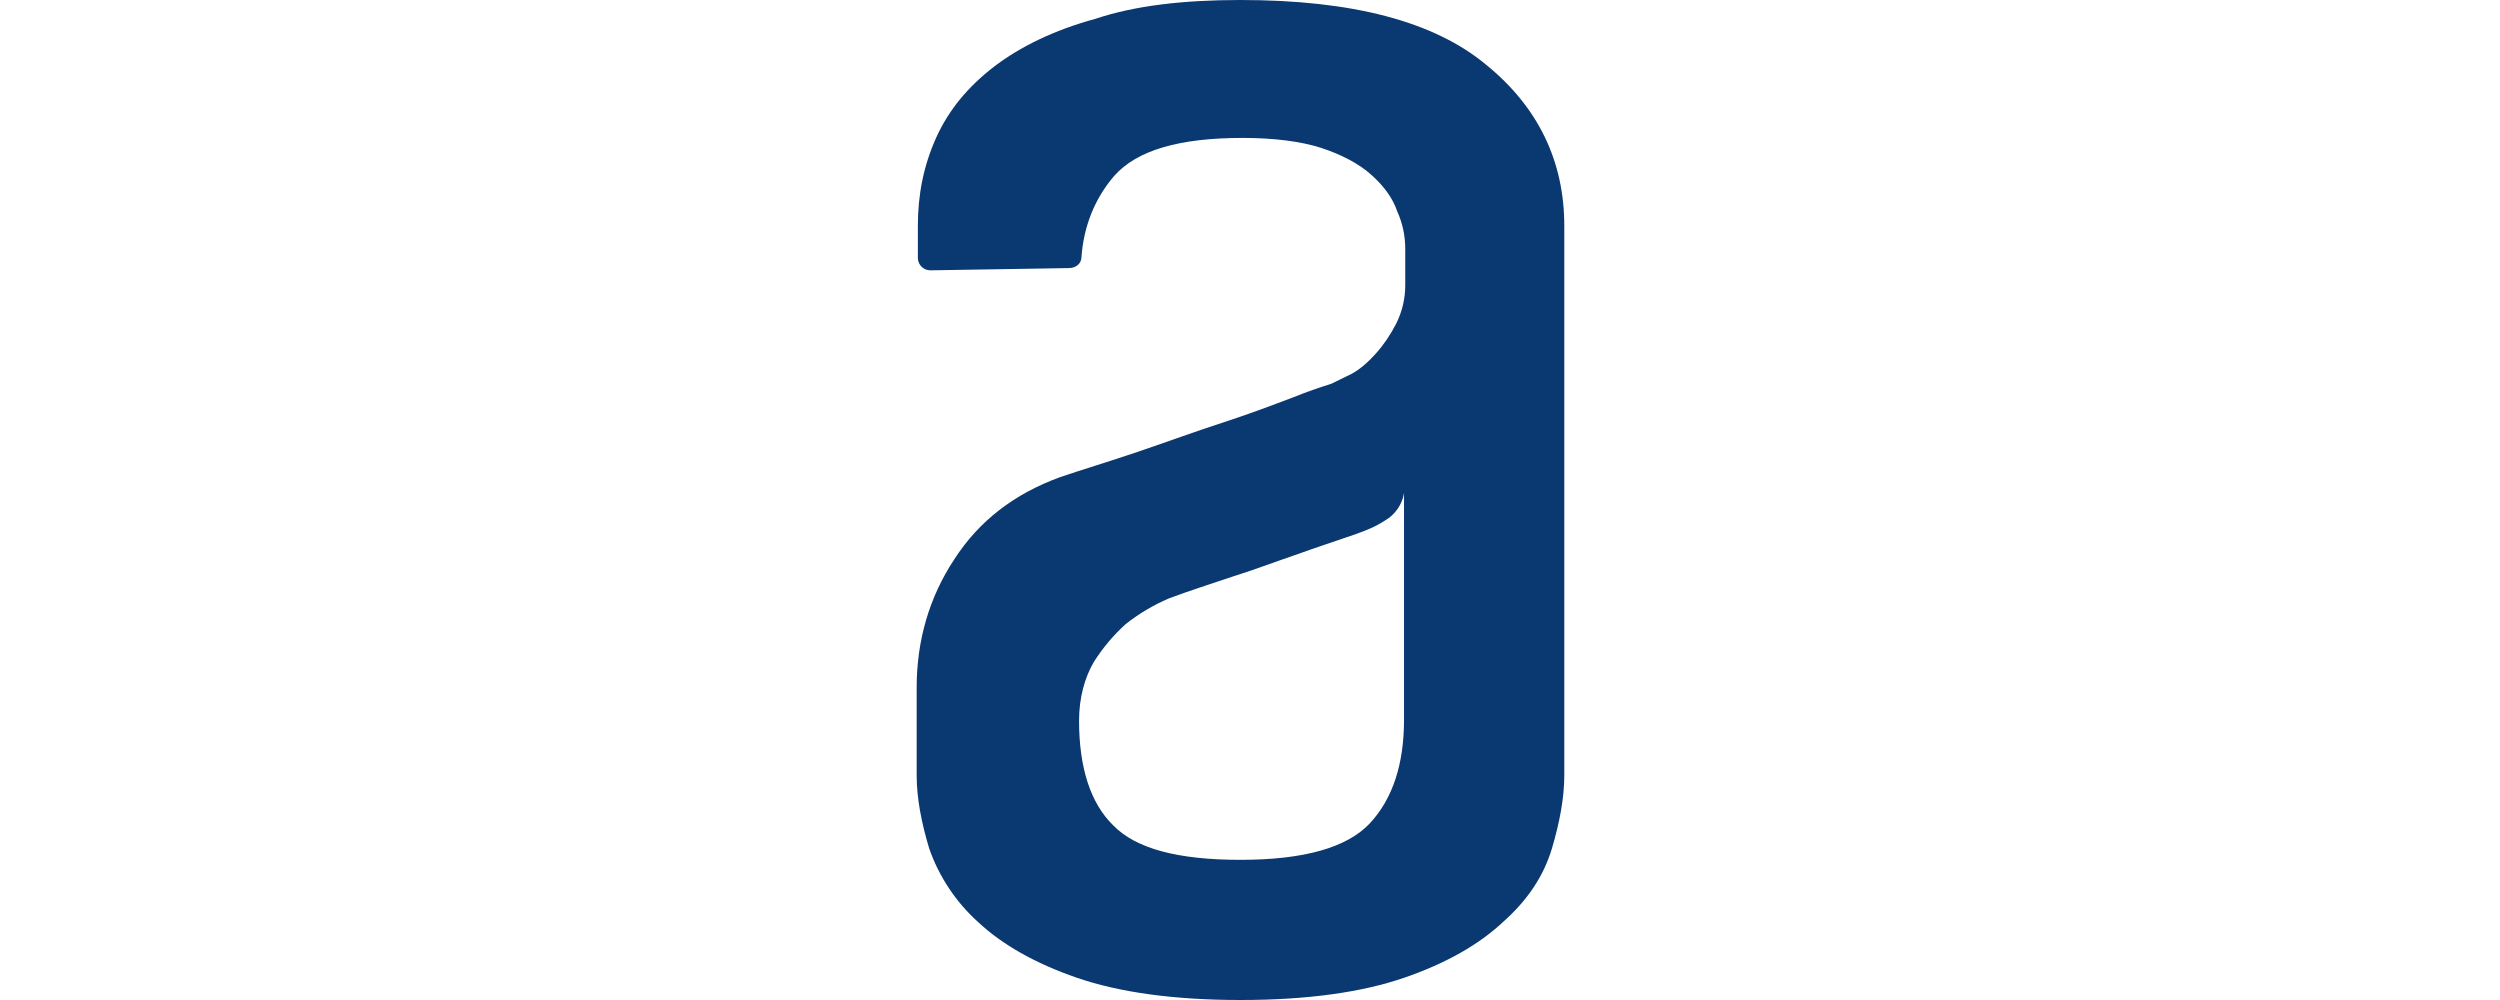
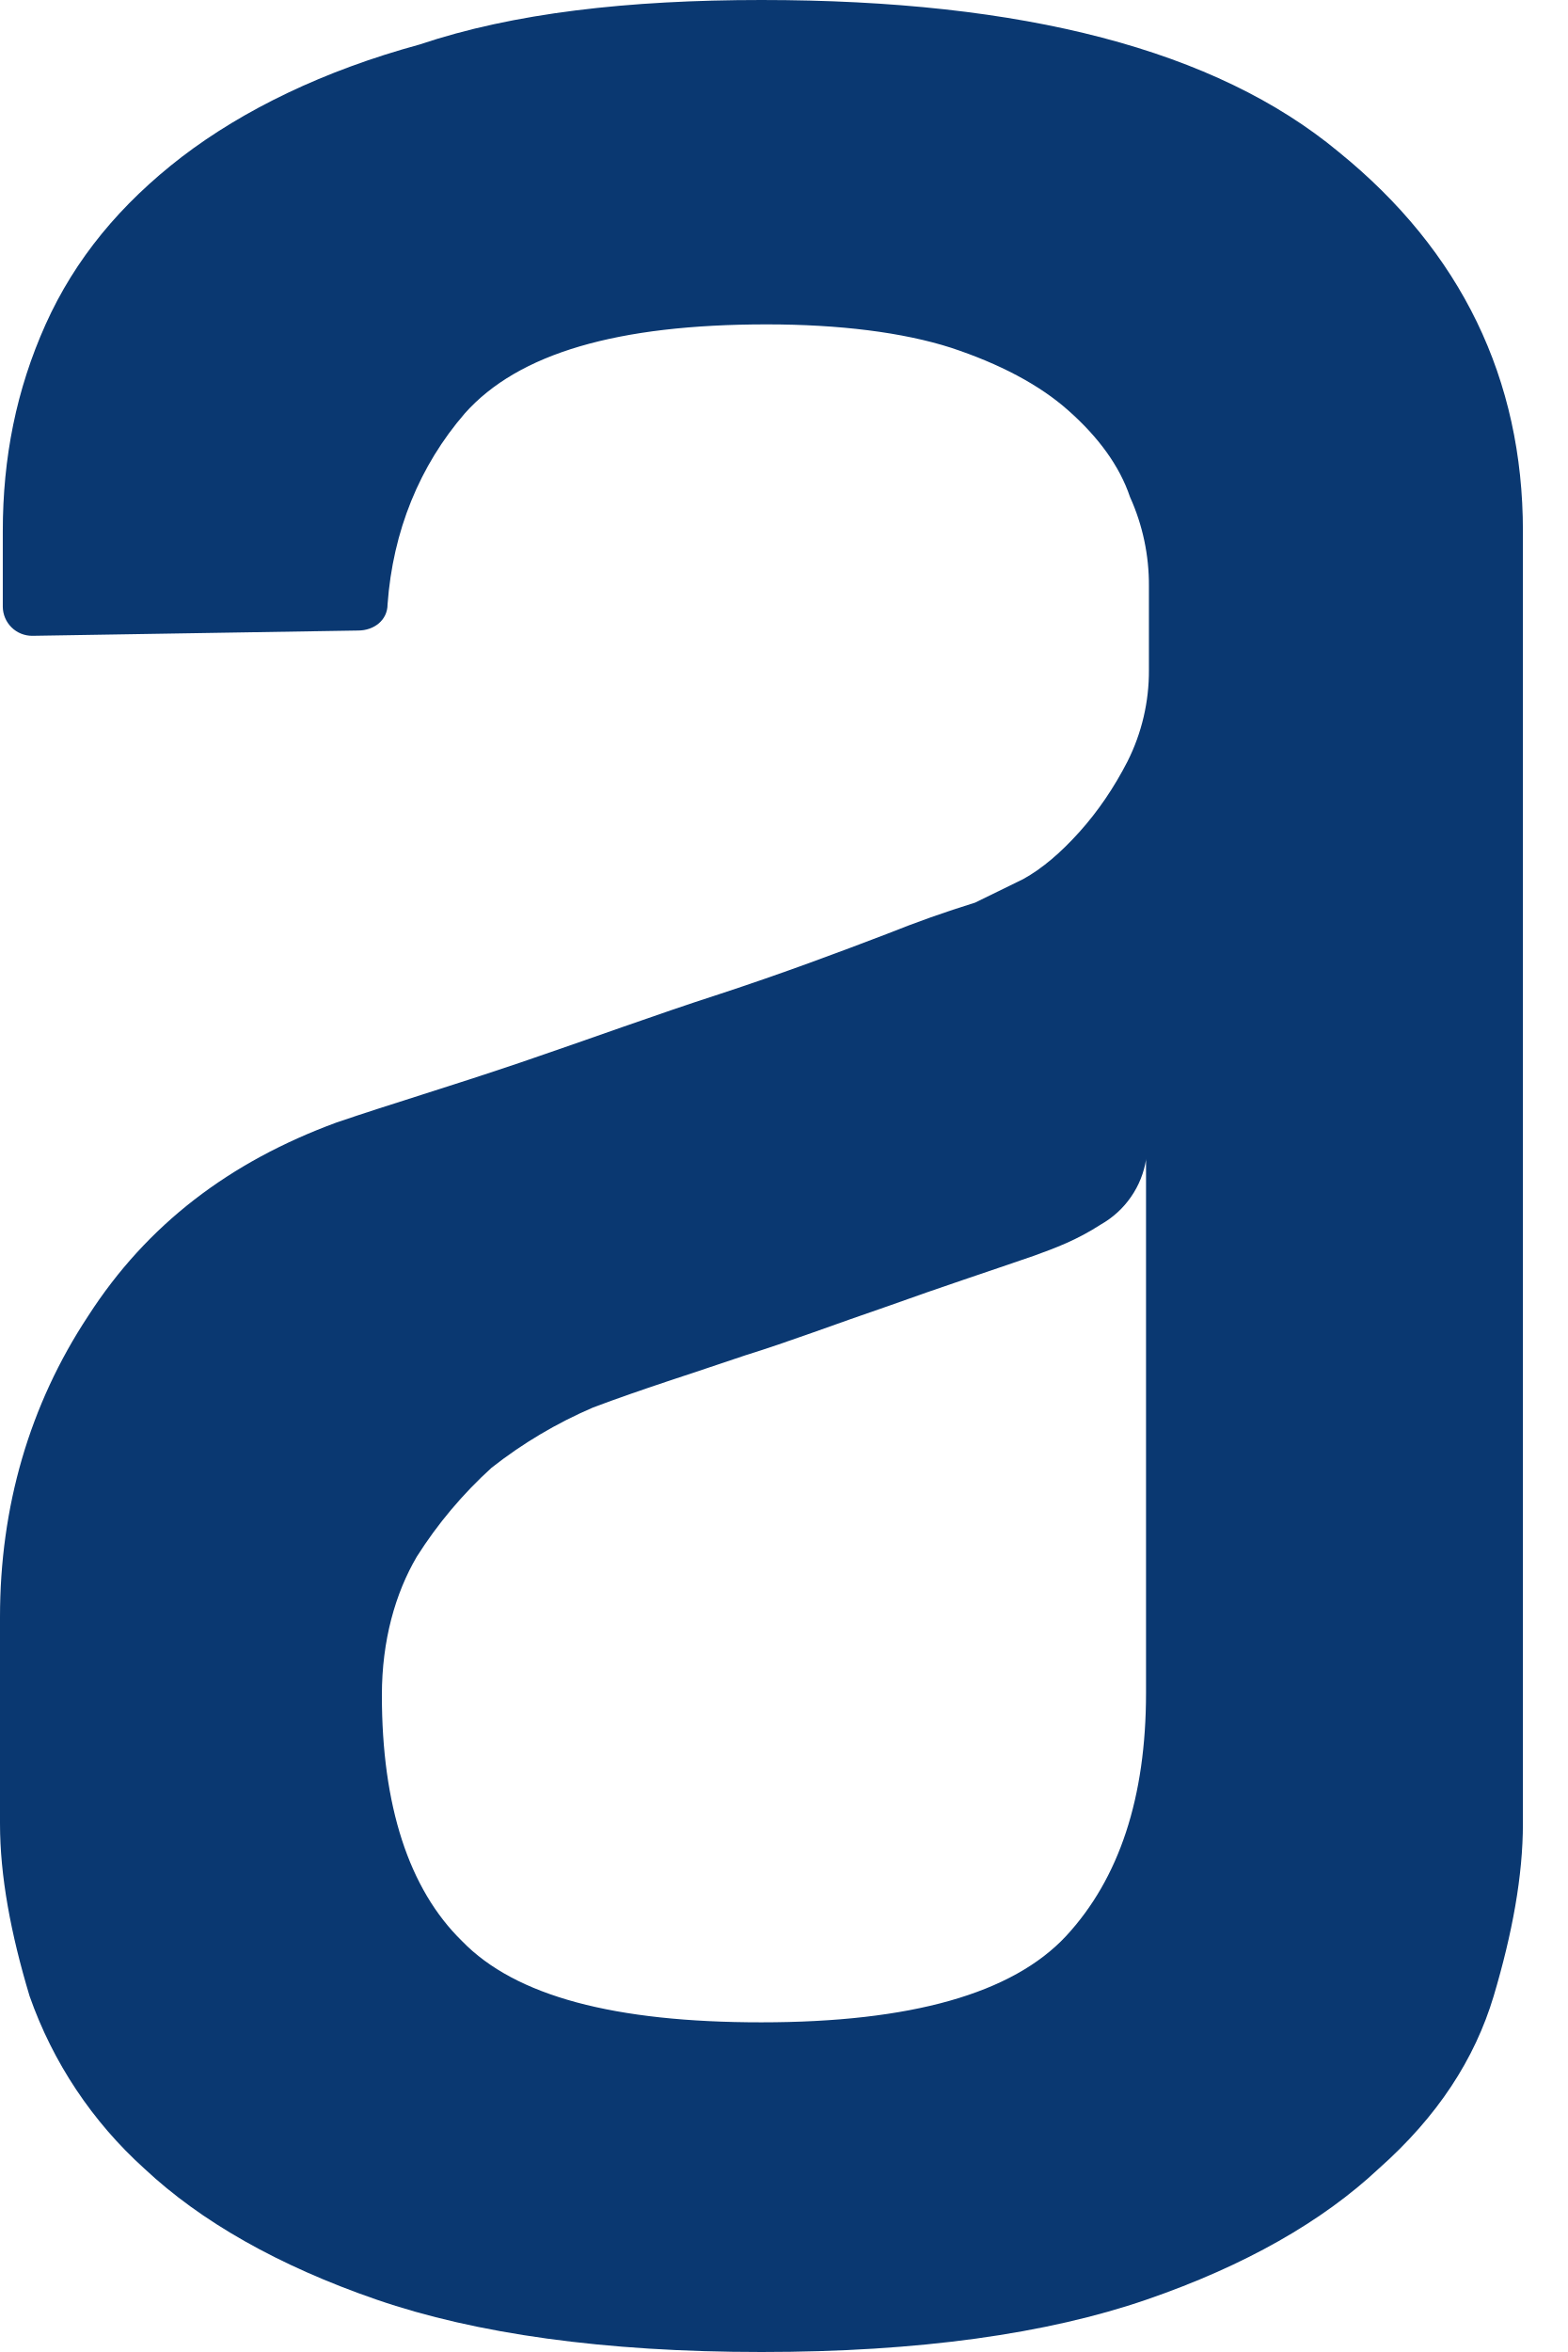
- <svg xmlns="http://www.w3.org/2000/svg" width="120" height="48" viewBox="0 0 120 48" fill="none">
-   <path fill-rule="evenodd" clip-rule="evenodd" d="M67.396 23.653C67.352 23.931 67.247 24.196 67.086 24.427C66.926 24.659 66.715 24.851 66.47 24.99C65.977 25.309 65.545 25.468 65.108 25.627C64.177 25.949 63.197 26.27 62.161 26.643C61.069 27.016 60.089 27.389 59.215 27.659C58.125 28.031 57.089 28.353 56.104 28.725C55.363 29.043 54.667 29.456 54.035 29.954C53.446 30.488 52.932 31.098 52.507 31.77C52.07 32.515 51.795 33.477 51.795 34.597C51.795 36.842 52.34 38.549 53.433 39.616C54.523 40.74 56.544 41.272 59.539 41.272C62.593 41.272 64.665 40.686 65.761 39.511C66.848 38.336 67.393 36.683 67.393 34.549V23.653H67.396ZM59.541 0C64.889 0 68.815 1.016 71.322 3.098C73.831 5.129 75.086 7.741 75.086 10.837V37.215C75.086 38.282 74.87 39.457 74.489 40.737C74.103 42.023 73.343 43.195 72.142 44.259C70.998 45.331 69.417 46.239 67.398 46.933C65.38 47.627 62.763 48 59.544 48C56.33 48 53.708 47.627 51.692 46.933C49.677 46.239 48.093 45.331 46.949 44.259C45.885 43.3 45.078 42.089 44.604 40.737C44.218 39.459 44 38.284 44 37.217V33.001C44 30.756 44.599 28.674 45.8 26.856C47 24.99 48.689 23.709 50.872 22.907C51.962 22.535 53.217 22.162 54.633 21.681C56.053 21.198 57.359 20.717 58.67 20.293C59.981 19.863 61.125 19.434 62.105 19.059C62.696 18.822 63.296 18.609 63.904 18.421L64.887 17.94C65.272 17.727 65.65 17.405 66.033 16.979C66.414 16.555 66.74 16.074 67.015 15.539C67.306 14.96 67.456 14.32 67.452 13.672V11.963C67.456 11.336 67.325 10.716 67.067 10.145C66.851 9.502 66.414 8.916 65.815 8.384C65.216 7.849 64.395 7.422 63.416 7.098C62.434 6.782 61.128 6.62 59.652 6.62C56.598 6.62 54.58 7.212 53.489 8.435C52.564 9.505 52.019 10.839 51.911 12.333C51.911 12.654 51.638 12.868 51.309 12.868L44.658 12.976C44.5 12.976 44.348 12.915 44.236 12.804C44.123 12.693 44.059 12.542 44.057 12.384V10.842C44.057 9.343 44.332 7.955 44.931 6.62C45.532 5.283 46.46 4.165 47.712 3.201C48.967 2.242 50.605 1.442 52.566 0.908C54.477 0.265 56.821 0 59.547 0H59.541Z" fill="#0A3871" />
+ <svg xmlns="http://www.w3.org/2000/svg" width="32" height="48" viewBox="0 0 32 48" fill="none">
+   <path fill-rule="evenodd" clip-rule="evenodd" d="M23.396 23.653C23.352 23.931 23.247 24.196 23.086 24.427C22.926 24.659 22.715 24.851 22.47 24.99C21.977 25.309 21.545 25.468 21.108 25.627C20.177 25.949 19.197 26.27 18.161 26.643C17.069 27.016 16.089 27.389 15.215 27.659C14.125 28.031 13.089 28.353 12.104 28.725C11.363 29.043 10.667 29.456 10.034 29.954C9.446 30.488 8.932 31.098 8.507 31.77C8.07 32.515 7.795 33.477 7.795 34.597C7.795 36.842 8.34 38.549 9.433 39.616C10.523 40.74 12.544 41.272 15.539 41.272C18.593 41.272 20.666 40.686 21.761 39.511C22.848 38.336 23.393 36.683 23.393 34.549V23.653H23.396ZM15.541 0C20.889 0 24.815 1.016 27.322 3.098C29.831 5.129 31.086 7.741 31.086 10.837V37.215C31.086 38.282 30.87 39.457 30.489 40.737C30.104 42.023 29.343 43.195 28.142 44.259C26.998 45.331 25.417 46.239 23.398 46.933C21.38 47.627 18.763 48 15.544 48C12.33 48 9.708 47.627 7.692 46.933C5.677 46.239 4.093 45.331 2.949 44.259C1.885 43.3 1.078 42.089 0.604 40.737C0.219 39.459 0 38.284 0 37.217V33.001C0 30.756 0.599 28.674 1.8 26.856C3 24.99 4.689 23.709 6.872 22.907C7.962 22.535 9.217 22.162 10.633 21.681C12.053 21.198 13.359 20.717 14.67 20.293C15.981 19.863 17.125 19.434 18.105 19.059C18.696 18.822 19.296 18.609 19.904 18.421L20.887 17.94C21.272 17.727 21.65 17.405 22.033 16.979C22.414 16.555 22.74 16.074 23.015 15.539C23.306 14.96 23.456 14.32 23.452 13.672V11.963C23.456 11.336 23.325 10.716 23.067 10.145C22.851 9.502 22.414 8.916 21.815 8.384C21.216 7.849 20.395 7.422 19.416 7.098C18.434 6.782 17.128 6.62 15.652 6.62C12.598 6.62 10.579 7.212 9.489 8.435C8.564 9.505 8.019 10.839 7.911 12.333C7.911 12.654 7.638 12.868 7.309 12.868L0.658 12.976C0.5 12.976 0.348 12.915 0.236 12.804C0.123 12.693 0.059 12.542 0.057 12.384V10.842C0.057 9.343 0.332 7.955 0.931 6.62C1.532 5.283 2.46 4.165 3.712 3.201C4.967 2.242 6.605 1.442 8.566 0.908C10.477 0.265 12.821 0 15.547 0H15.541Z" fill="#0A3871" />
</svg>
